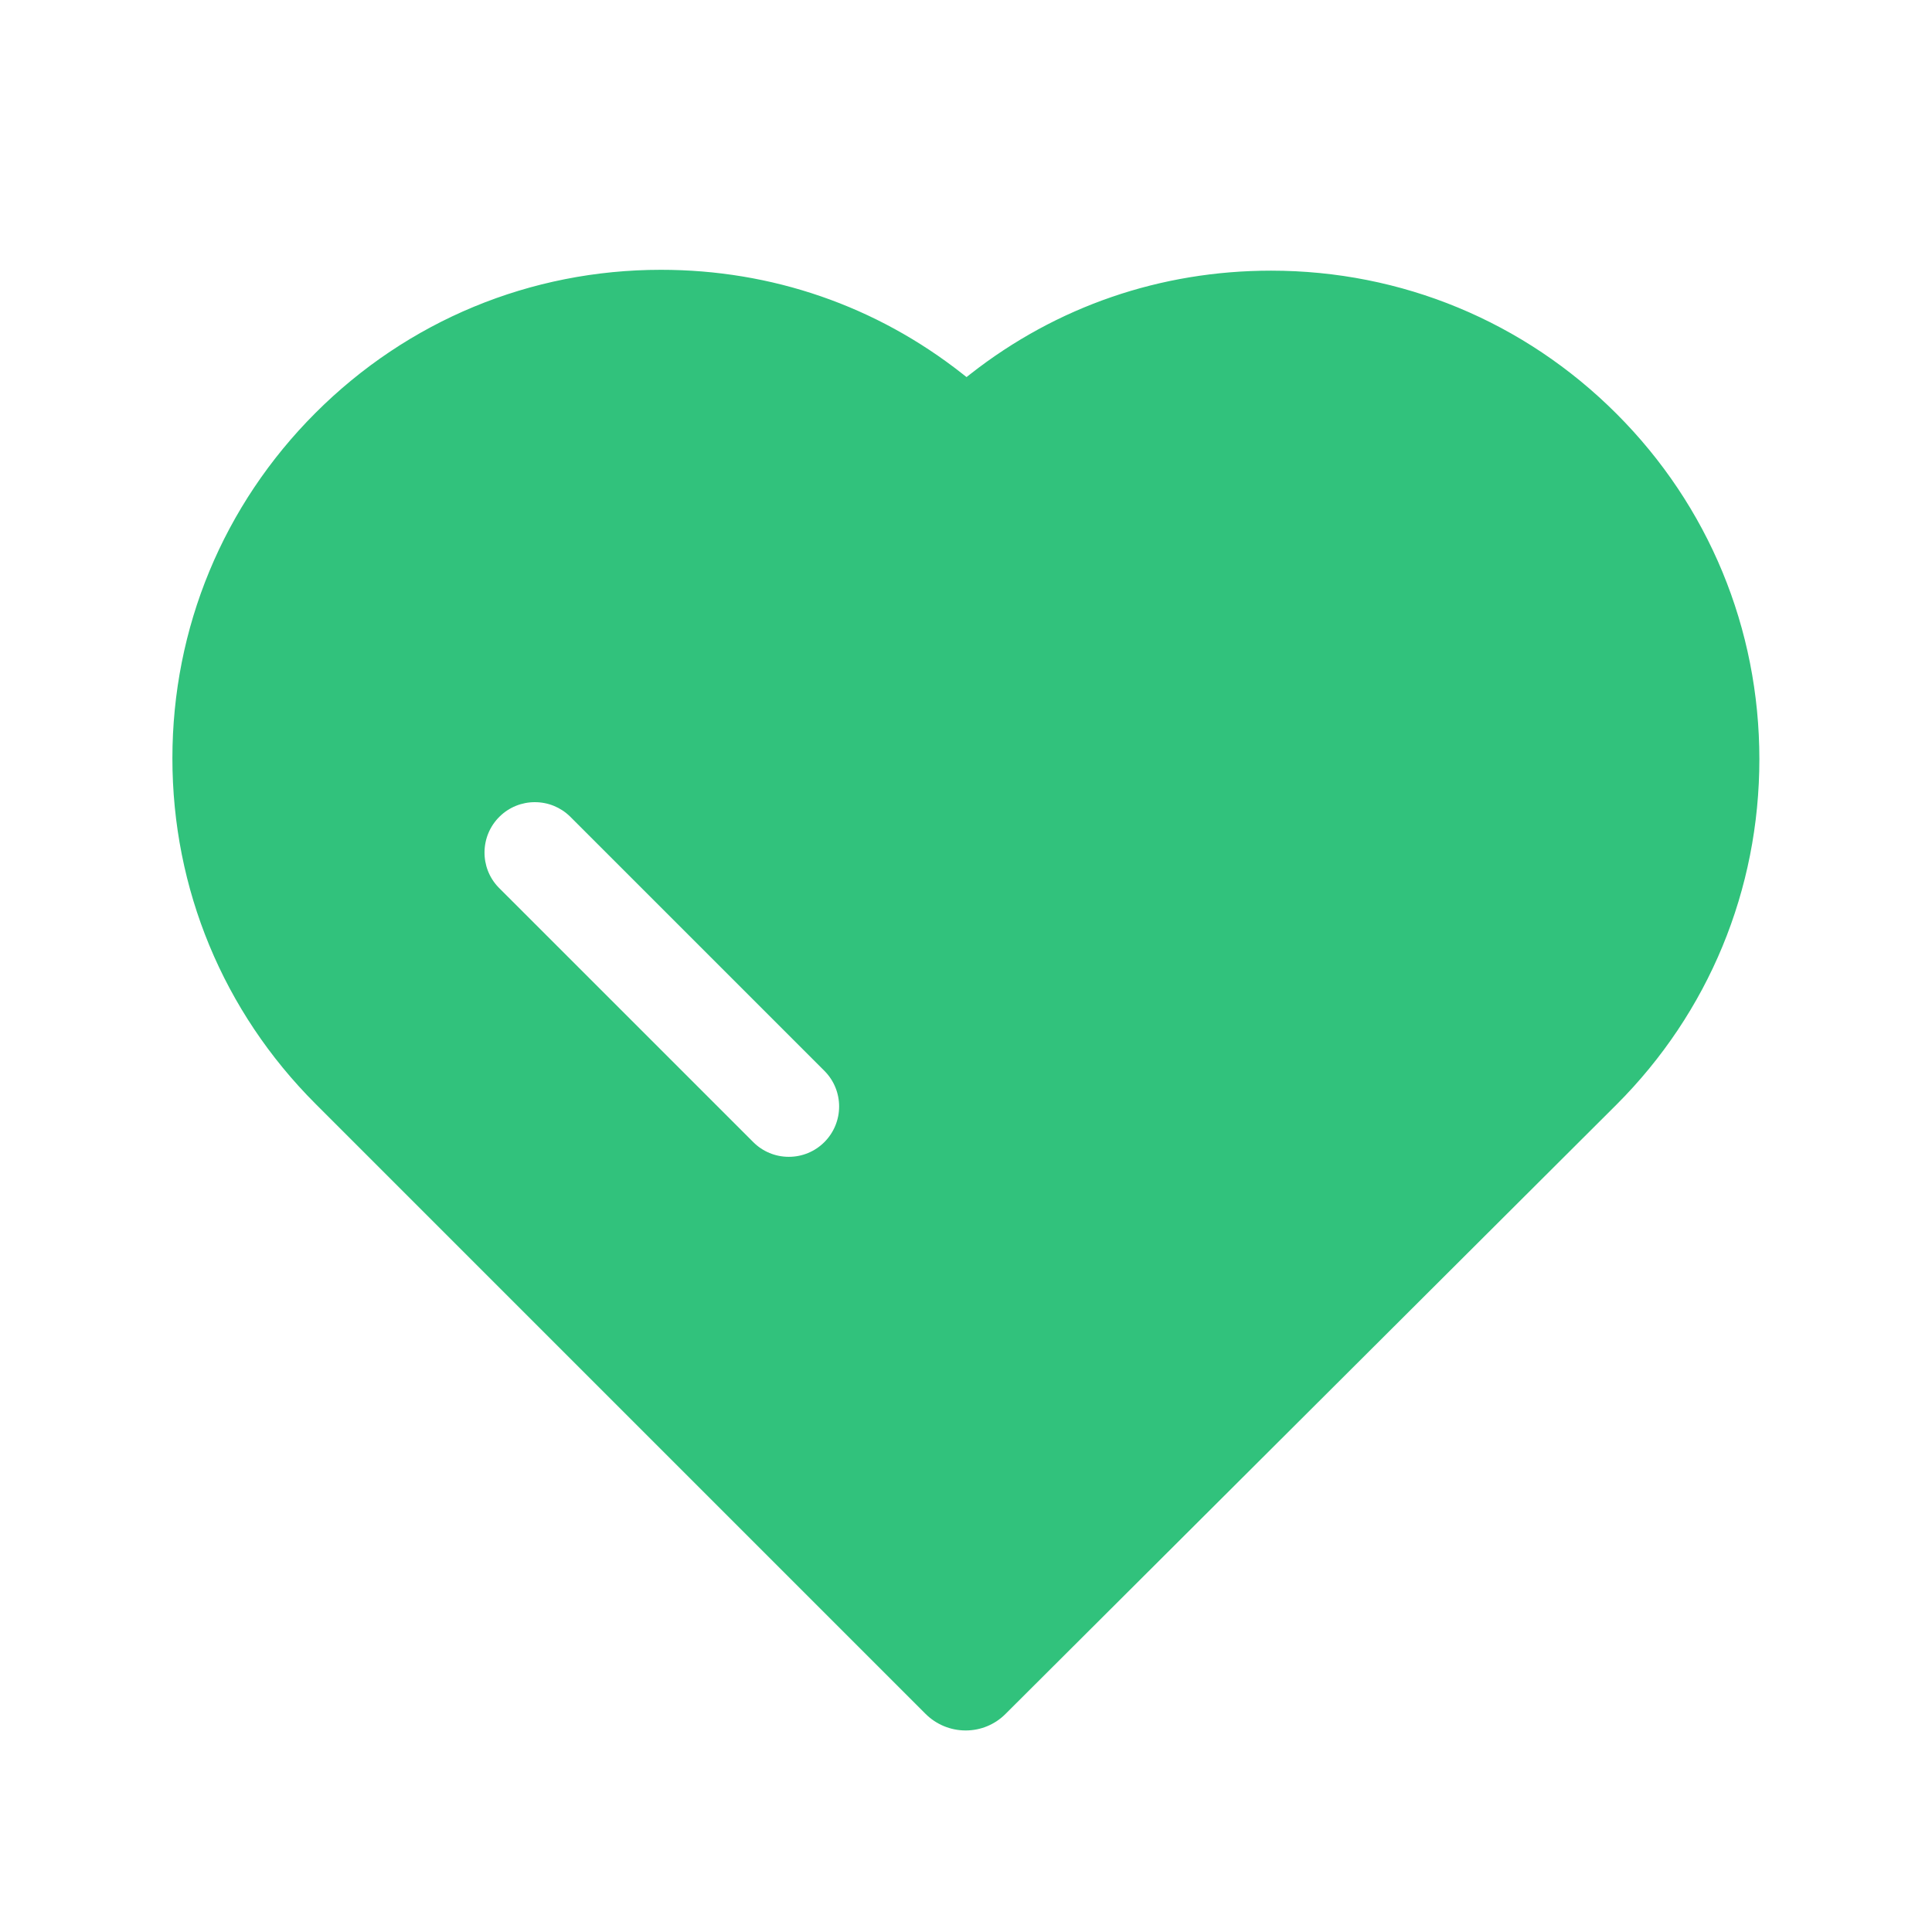
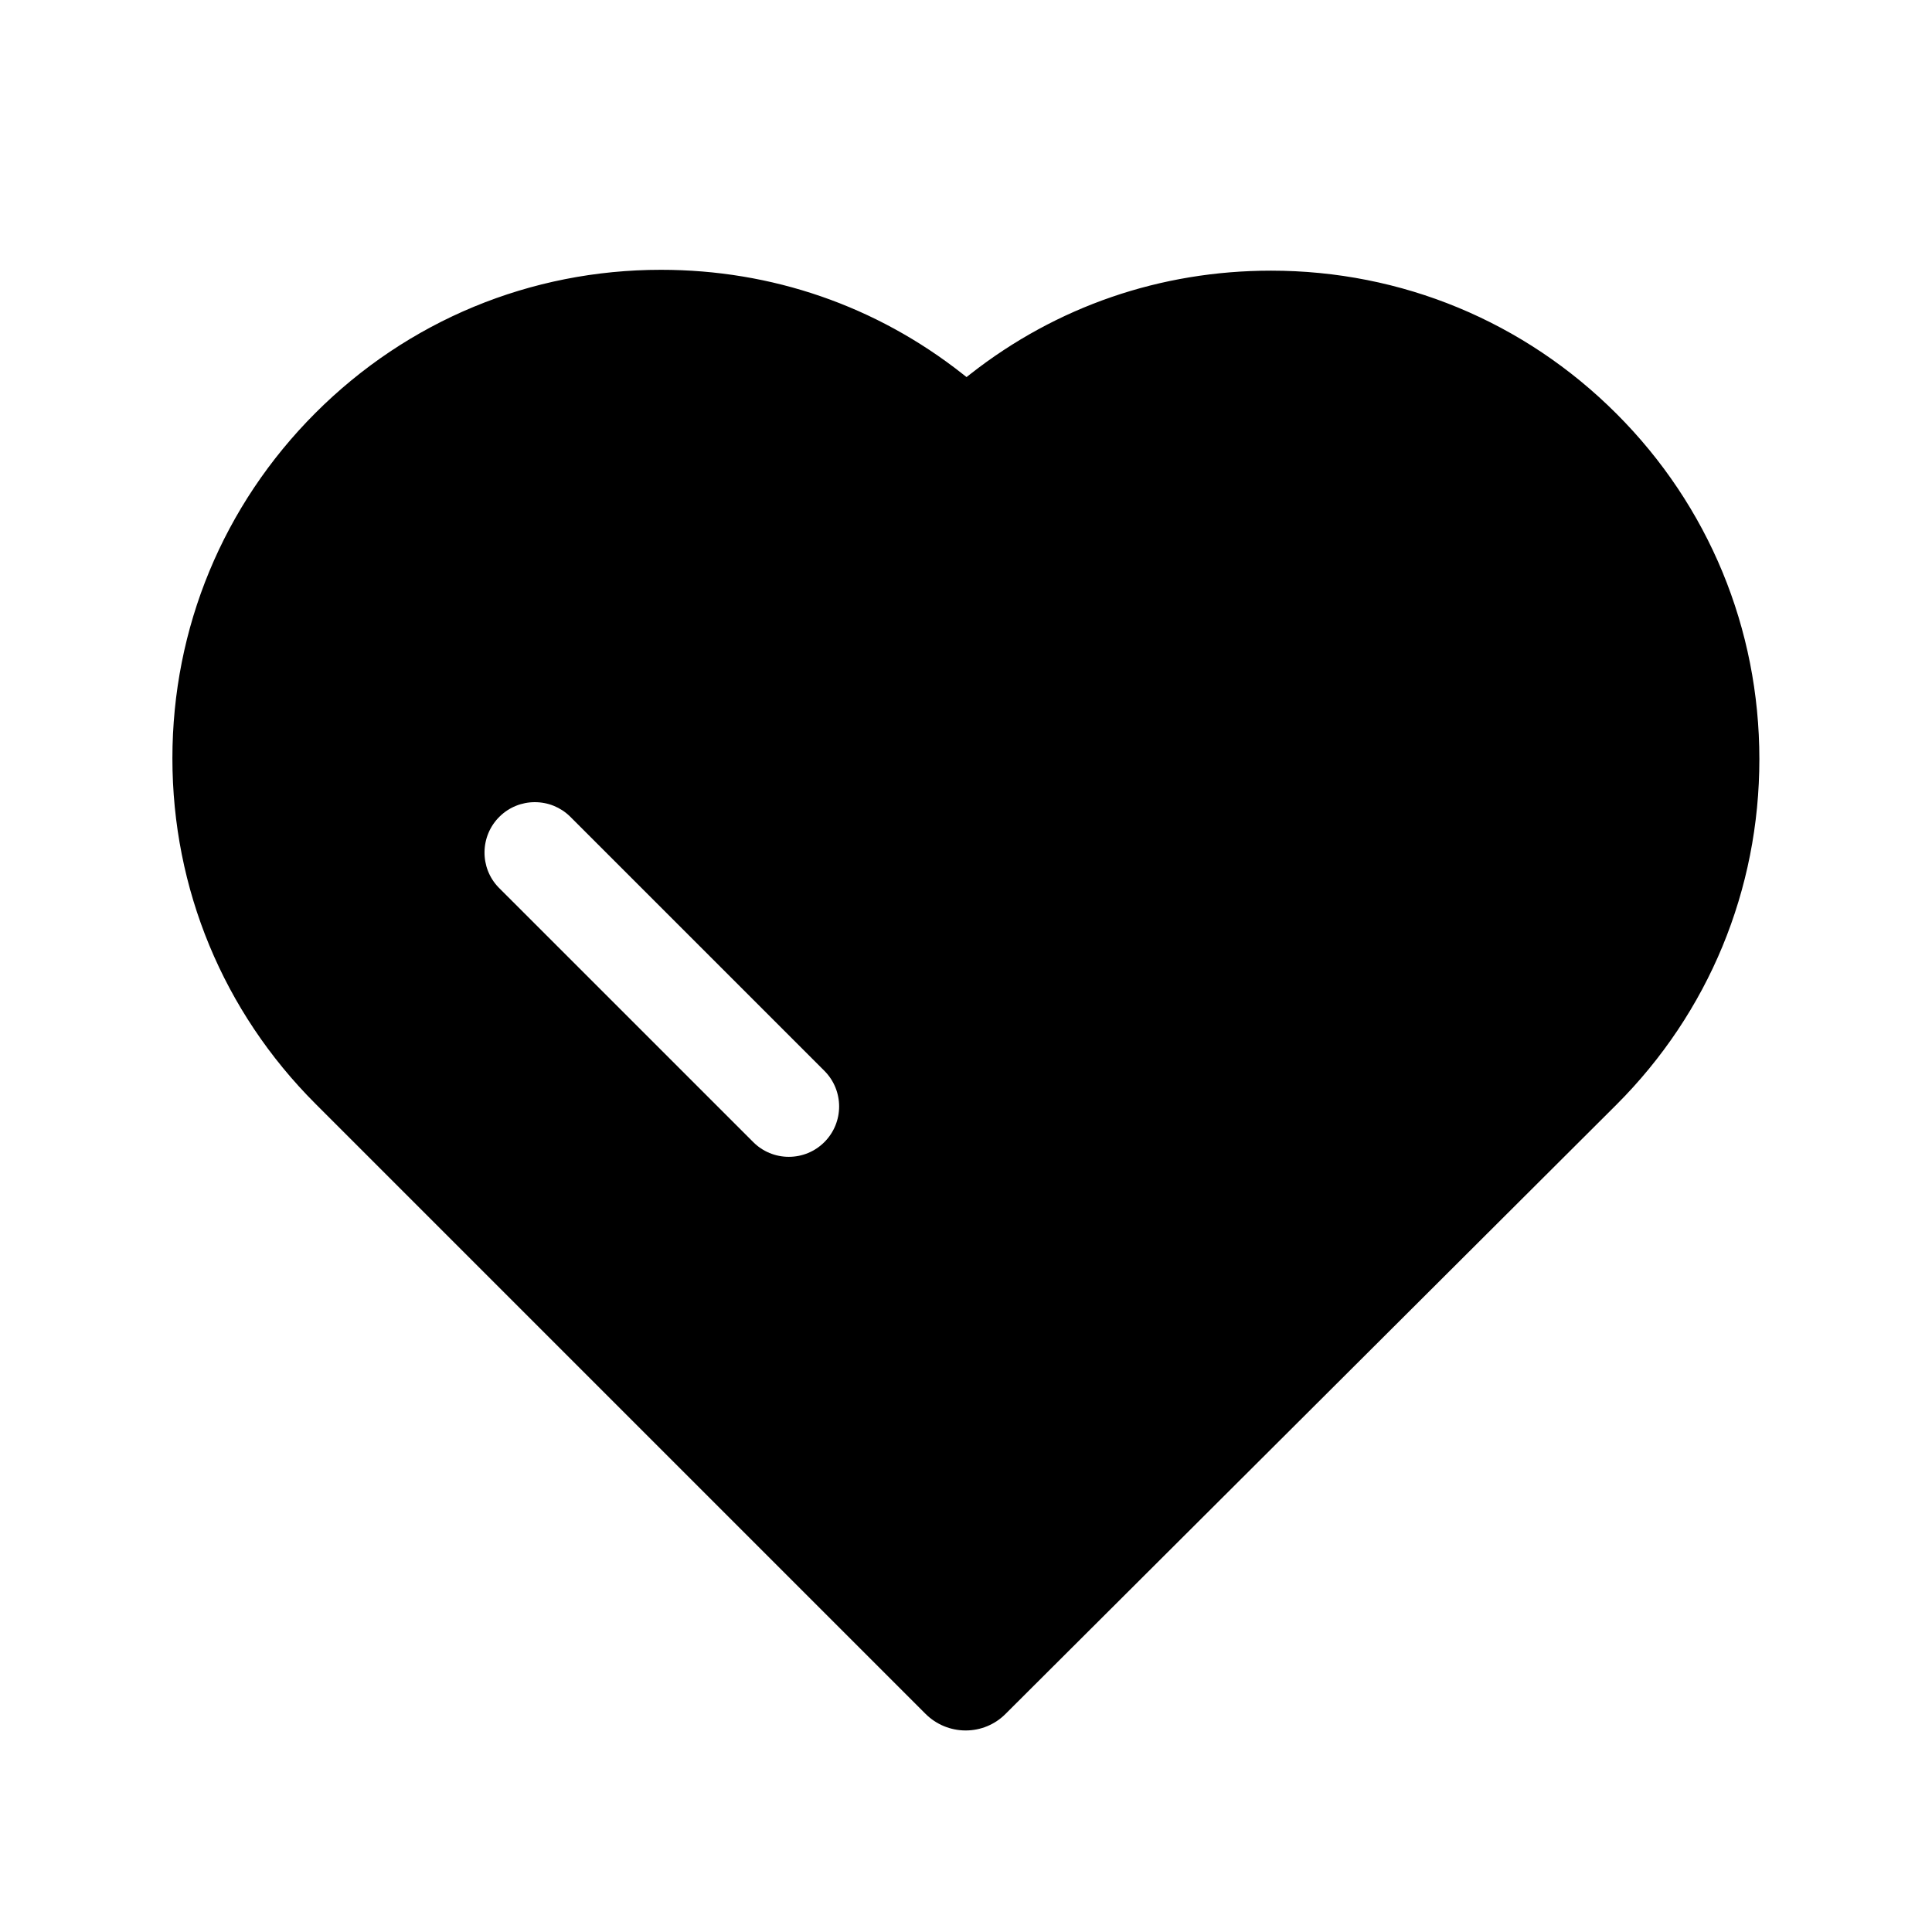
<svg xmlns="http://www.w3.org/2000/svg" t="1670101711018" class="icon" viewBox="0 0 1024 1024" version="1.1" p-id="13516" width="200" height="200">
-   <path d="M856.784 219.301c-48.905-48.912-113.934-75.848-183.1-75.848-58.523 0-113.631 18.954-159.373 54.814l-2.024 1.59-2.024-1.597c-45.844-36.153-101.154-55.257-159.948-55.257-69.166 0-134.189 26.936-183.095 75.841-48.911 48.911-75.846 113.934-75.846 183.1 0 69.167 26.936 134.19 75.846 183.096l323.362 323.367a30.059 30.059 0 0 0 21.124 8.772h0.107a29.687 29.687 0 0 0 21.119-8.744l323.841-322.956c48.833-48.822 75.723-113.843 75.729-183.089 0-69.24-26.892-134.263-75.718-183.089zM436.954 605.316a26.496 26.496 0 0 1-18.869 7.82 26.496 26.496 0 0 1-18.869-7.82L264.311 470.423c-10.21-10.48-9.99-27.409 0.546-37.681a26.552 26.552 0 0 1 18.632-7.576c6.996 0 13.609 2.689 18.62 7.571l134.844 134.838a26.722 26.722 0 0 1 0 37.743z" fill="#31c27c" p-id="13517" />
+   <path d="M856.784 219.301c-48.905-48.912-113.934-75.848-183.1-75.848-58.523 0-113.631 18.954-159.373 54.814l-2.024 1.59-2.024-1.597c-45.844-36.153-101.154-55.257-159.948-55.257-69.166 0-134.189 26.936-183.095 75.841-48.911 48.911-75.846 113.934-75.846 183.1 0 69.167 26.936 134.19 75.846 183.096l323.362 323.367a30.059 30.059 0 0 0 21.124 8.772h0.107a29.687 29.687 0 0 0 21.119-8.744l323.841-322.956c48.833-48.822 75.723-113.843 75.729-183.089 0-69.24-26.892-134.263-75.718-183.089zM436.954 605.316a26.496 26.496 0 0 1-18.869 7.82 26.496 26.496 0 0 1-18.869-7.82L264.311 470.423c-10.21-10.48-9.99-27.409 0.546-37.681a26.552 26.552 0 0 1 18.632-7.576c6.996 0 13.609 2.689 18.62 7.571l134.844 134.838a26.722 26.722 0 0 1 0 37.743z" p-id="13517" />
</svg>
